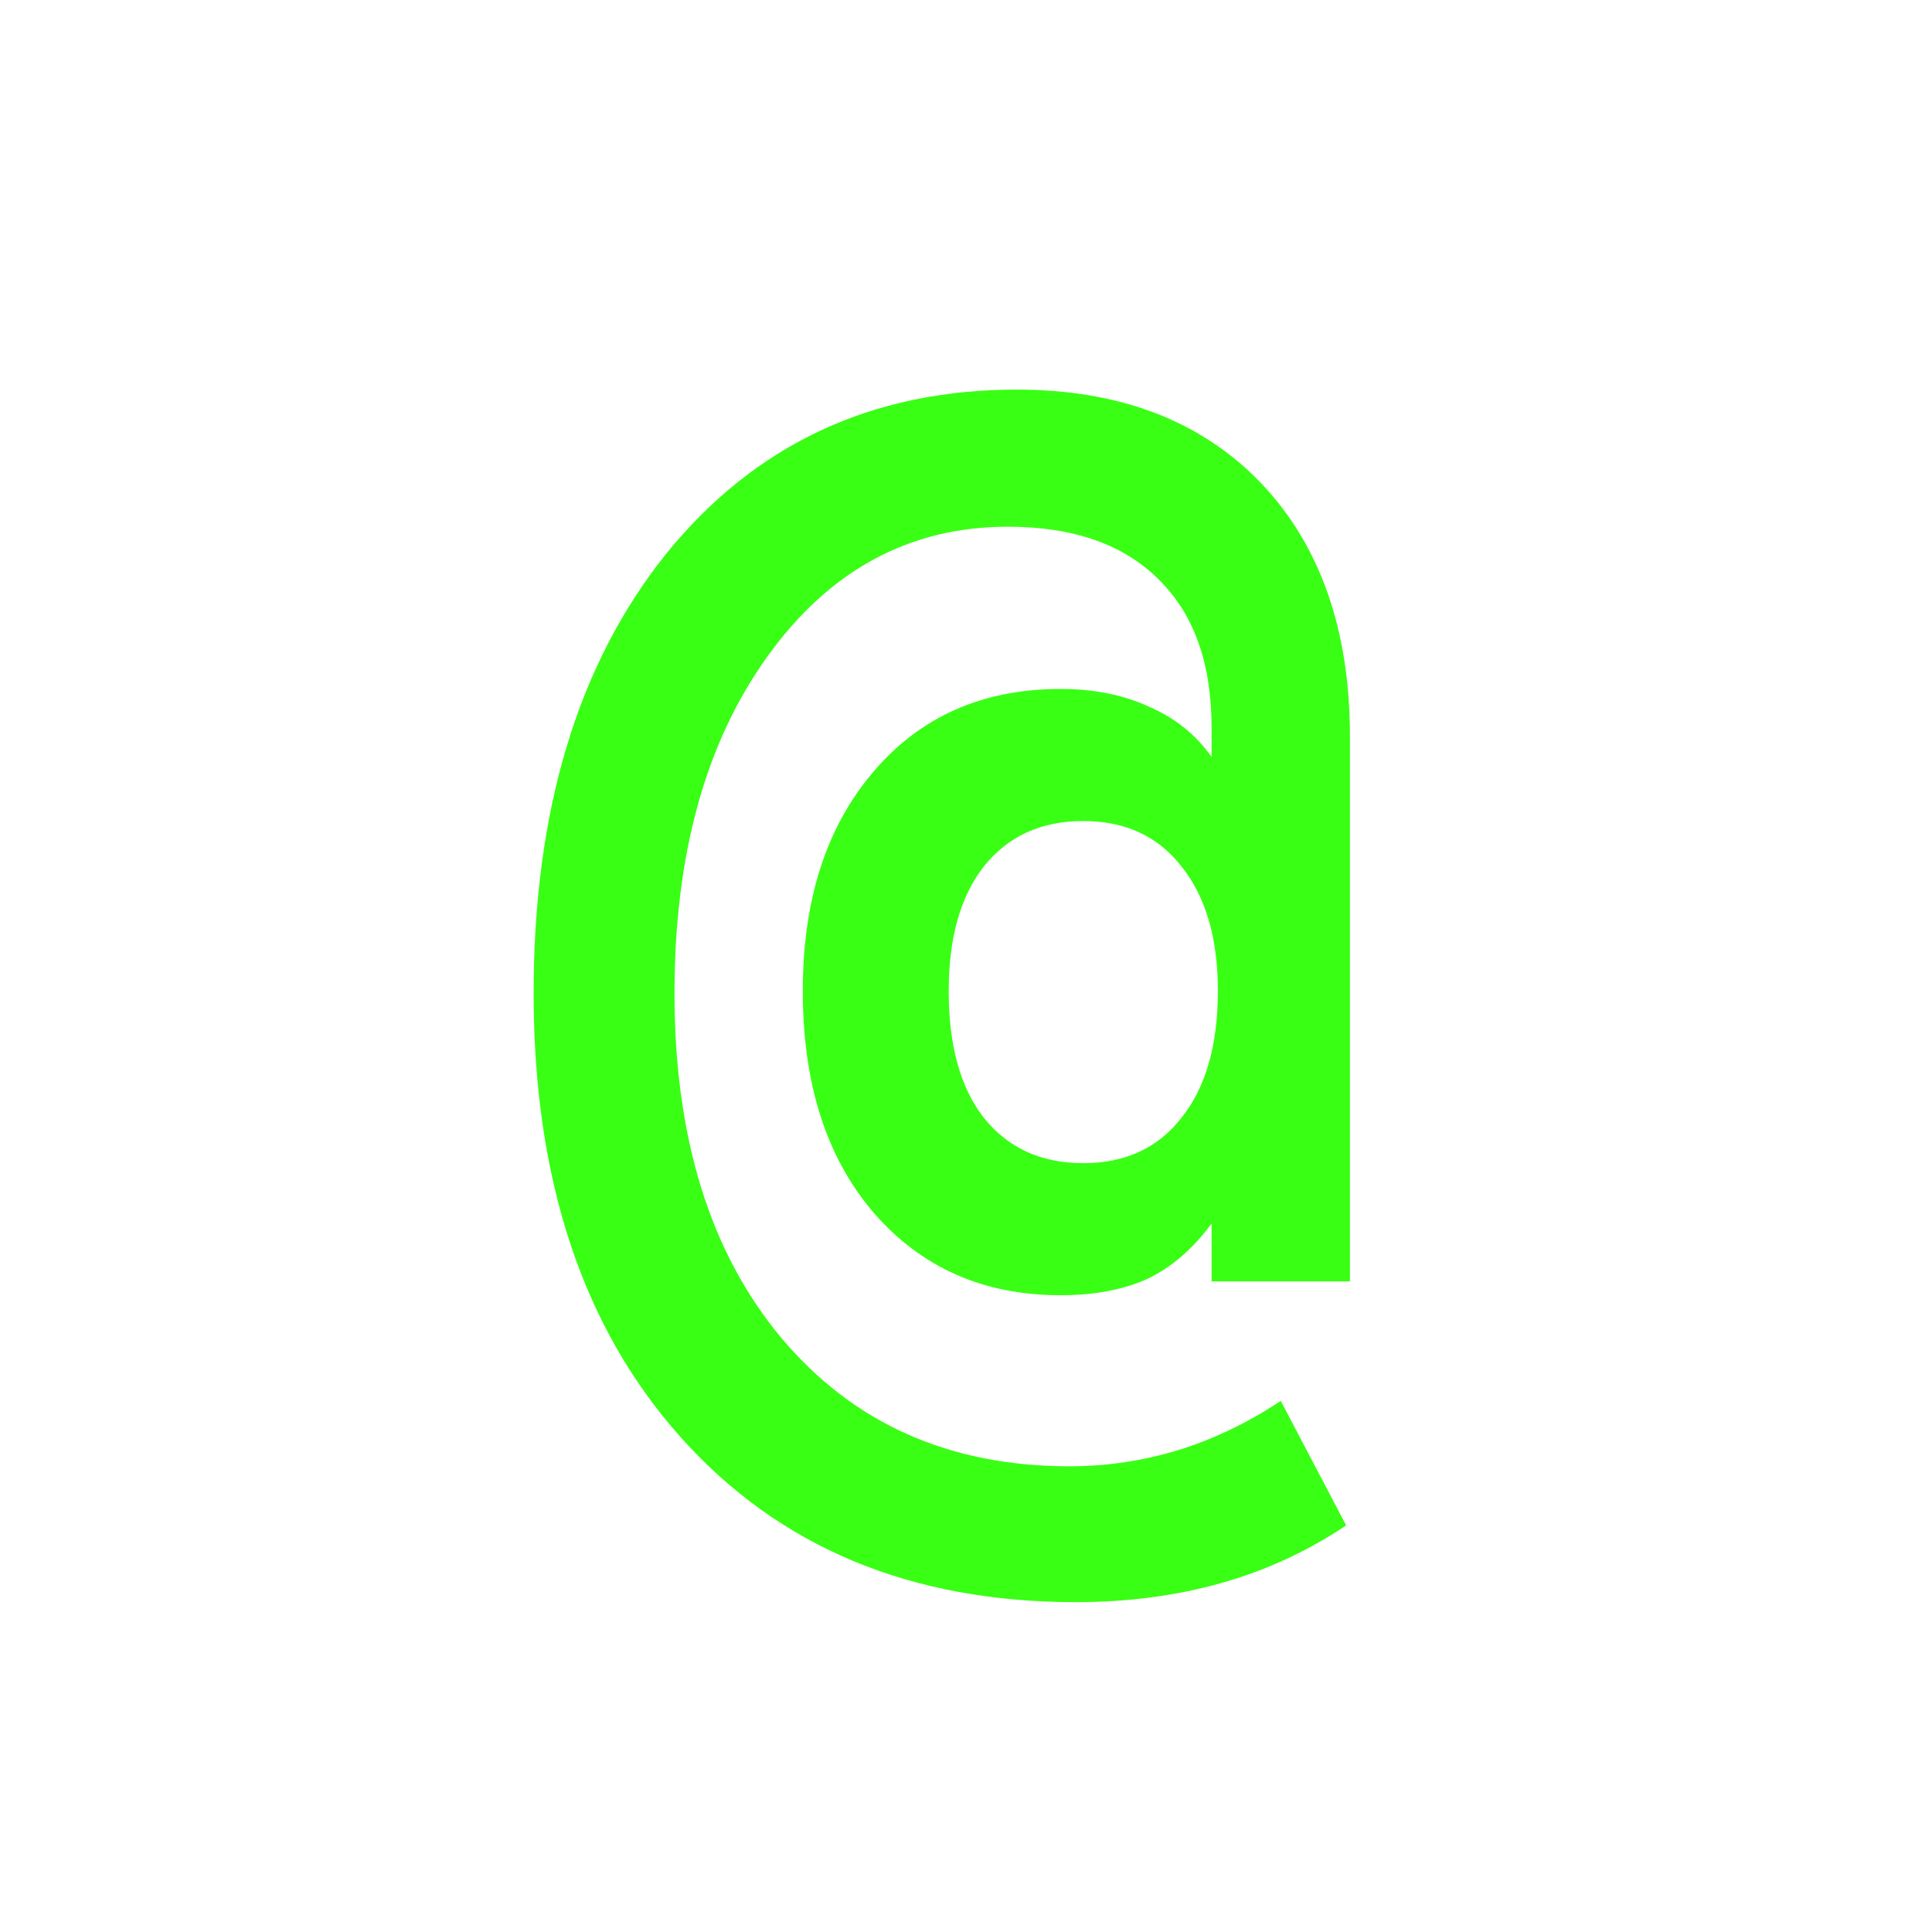
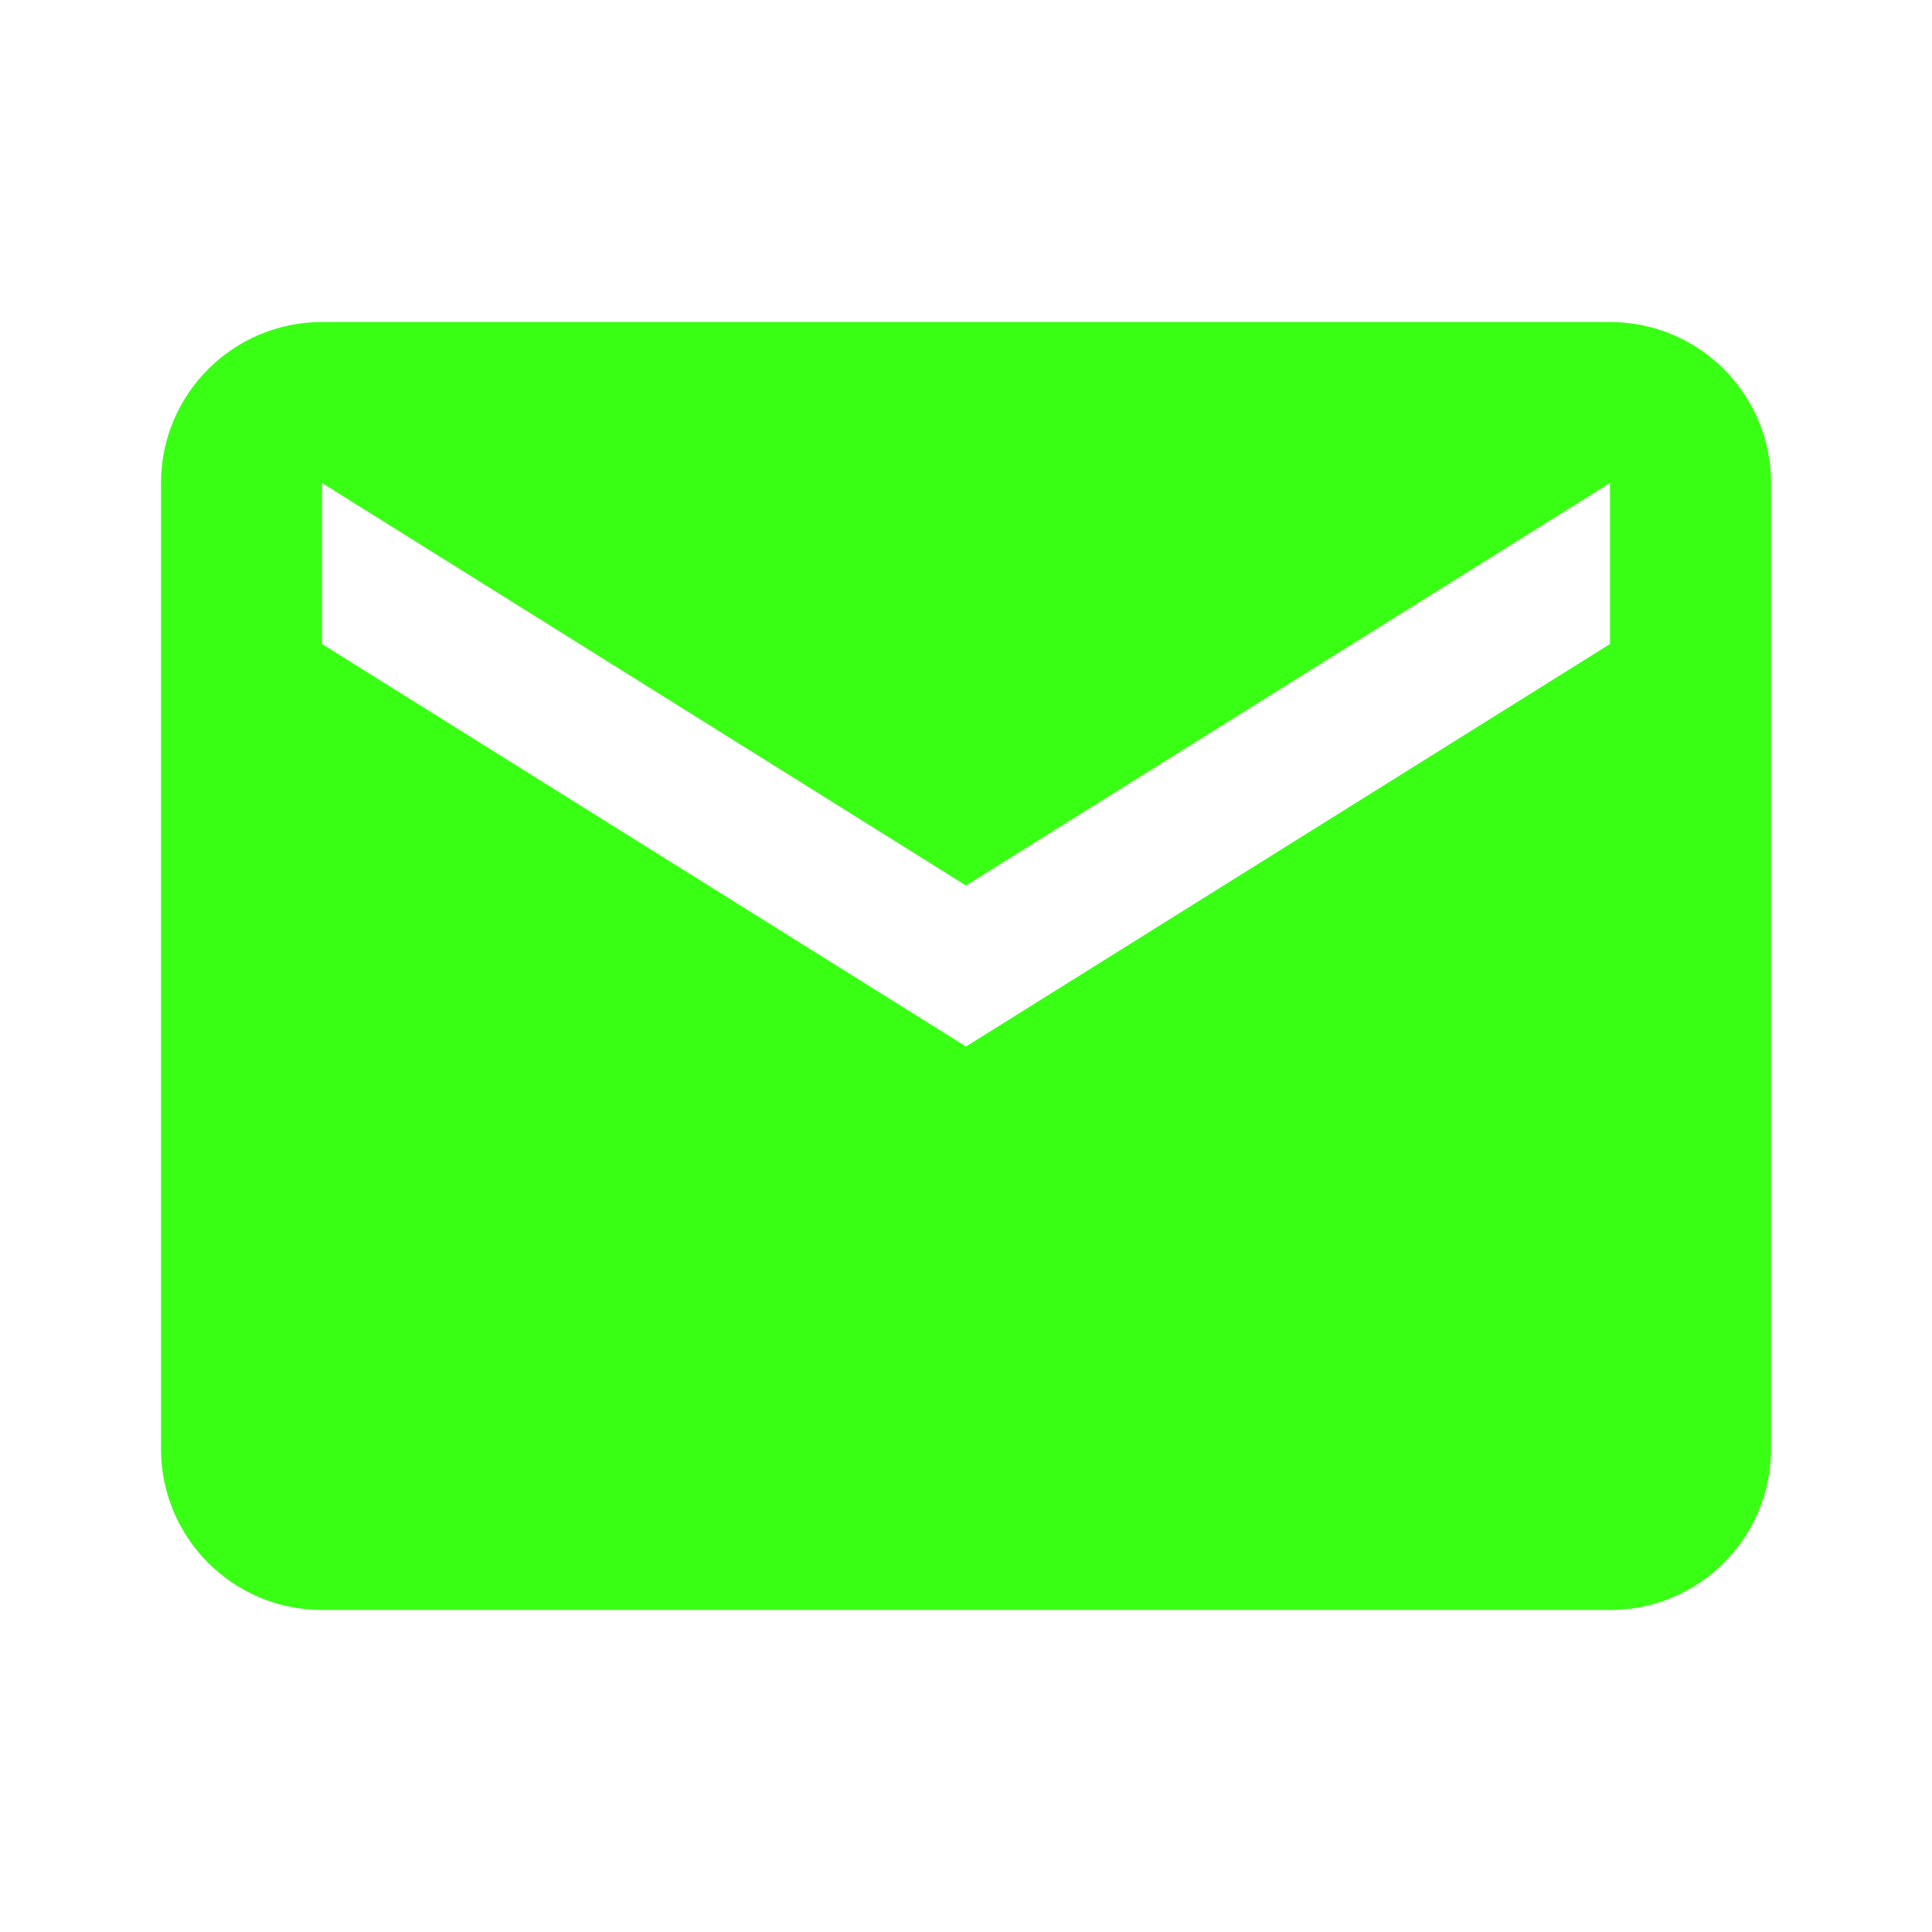
<svg xmlns="http://www.w3.org/2000/svg" viewBox="0 0 24 24" width="24" height="24" role="img" aria-hidden="true" preserveAspectRatio="xMidYMid meet">
-   <text x="50%" y="50%" dominant-baseline="middle" text-anchor="middle" font-family="JetBrains Mono, monospace" font-size="18" font-weight="700" fill="#39ff14">@</text>
+   <path fill="#39ff14" d="M20 4H4a2 2 0 0 0-2 2v12a2 2 0 0 0 2 2h16a2 2 0 0 0 2-2V6a2 2 0 0 0-2-2zm0 4l-8 5L4 8V6l8 5 8-5v2z" />
</svg>
